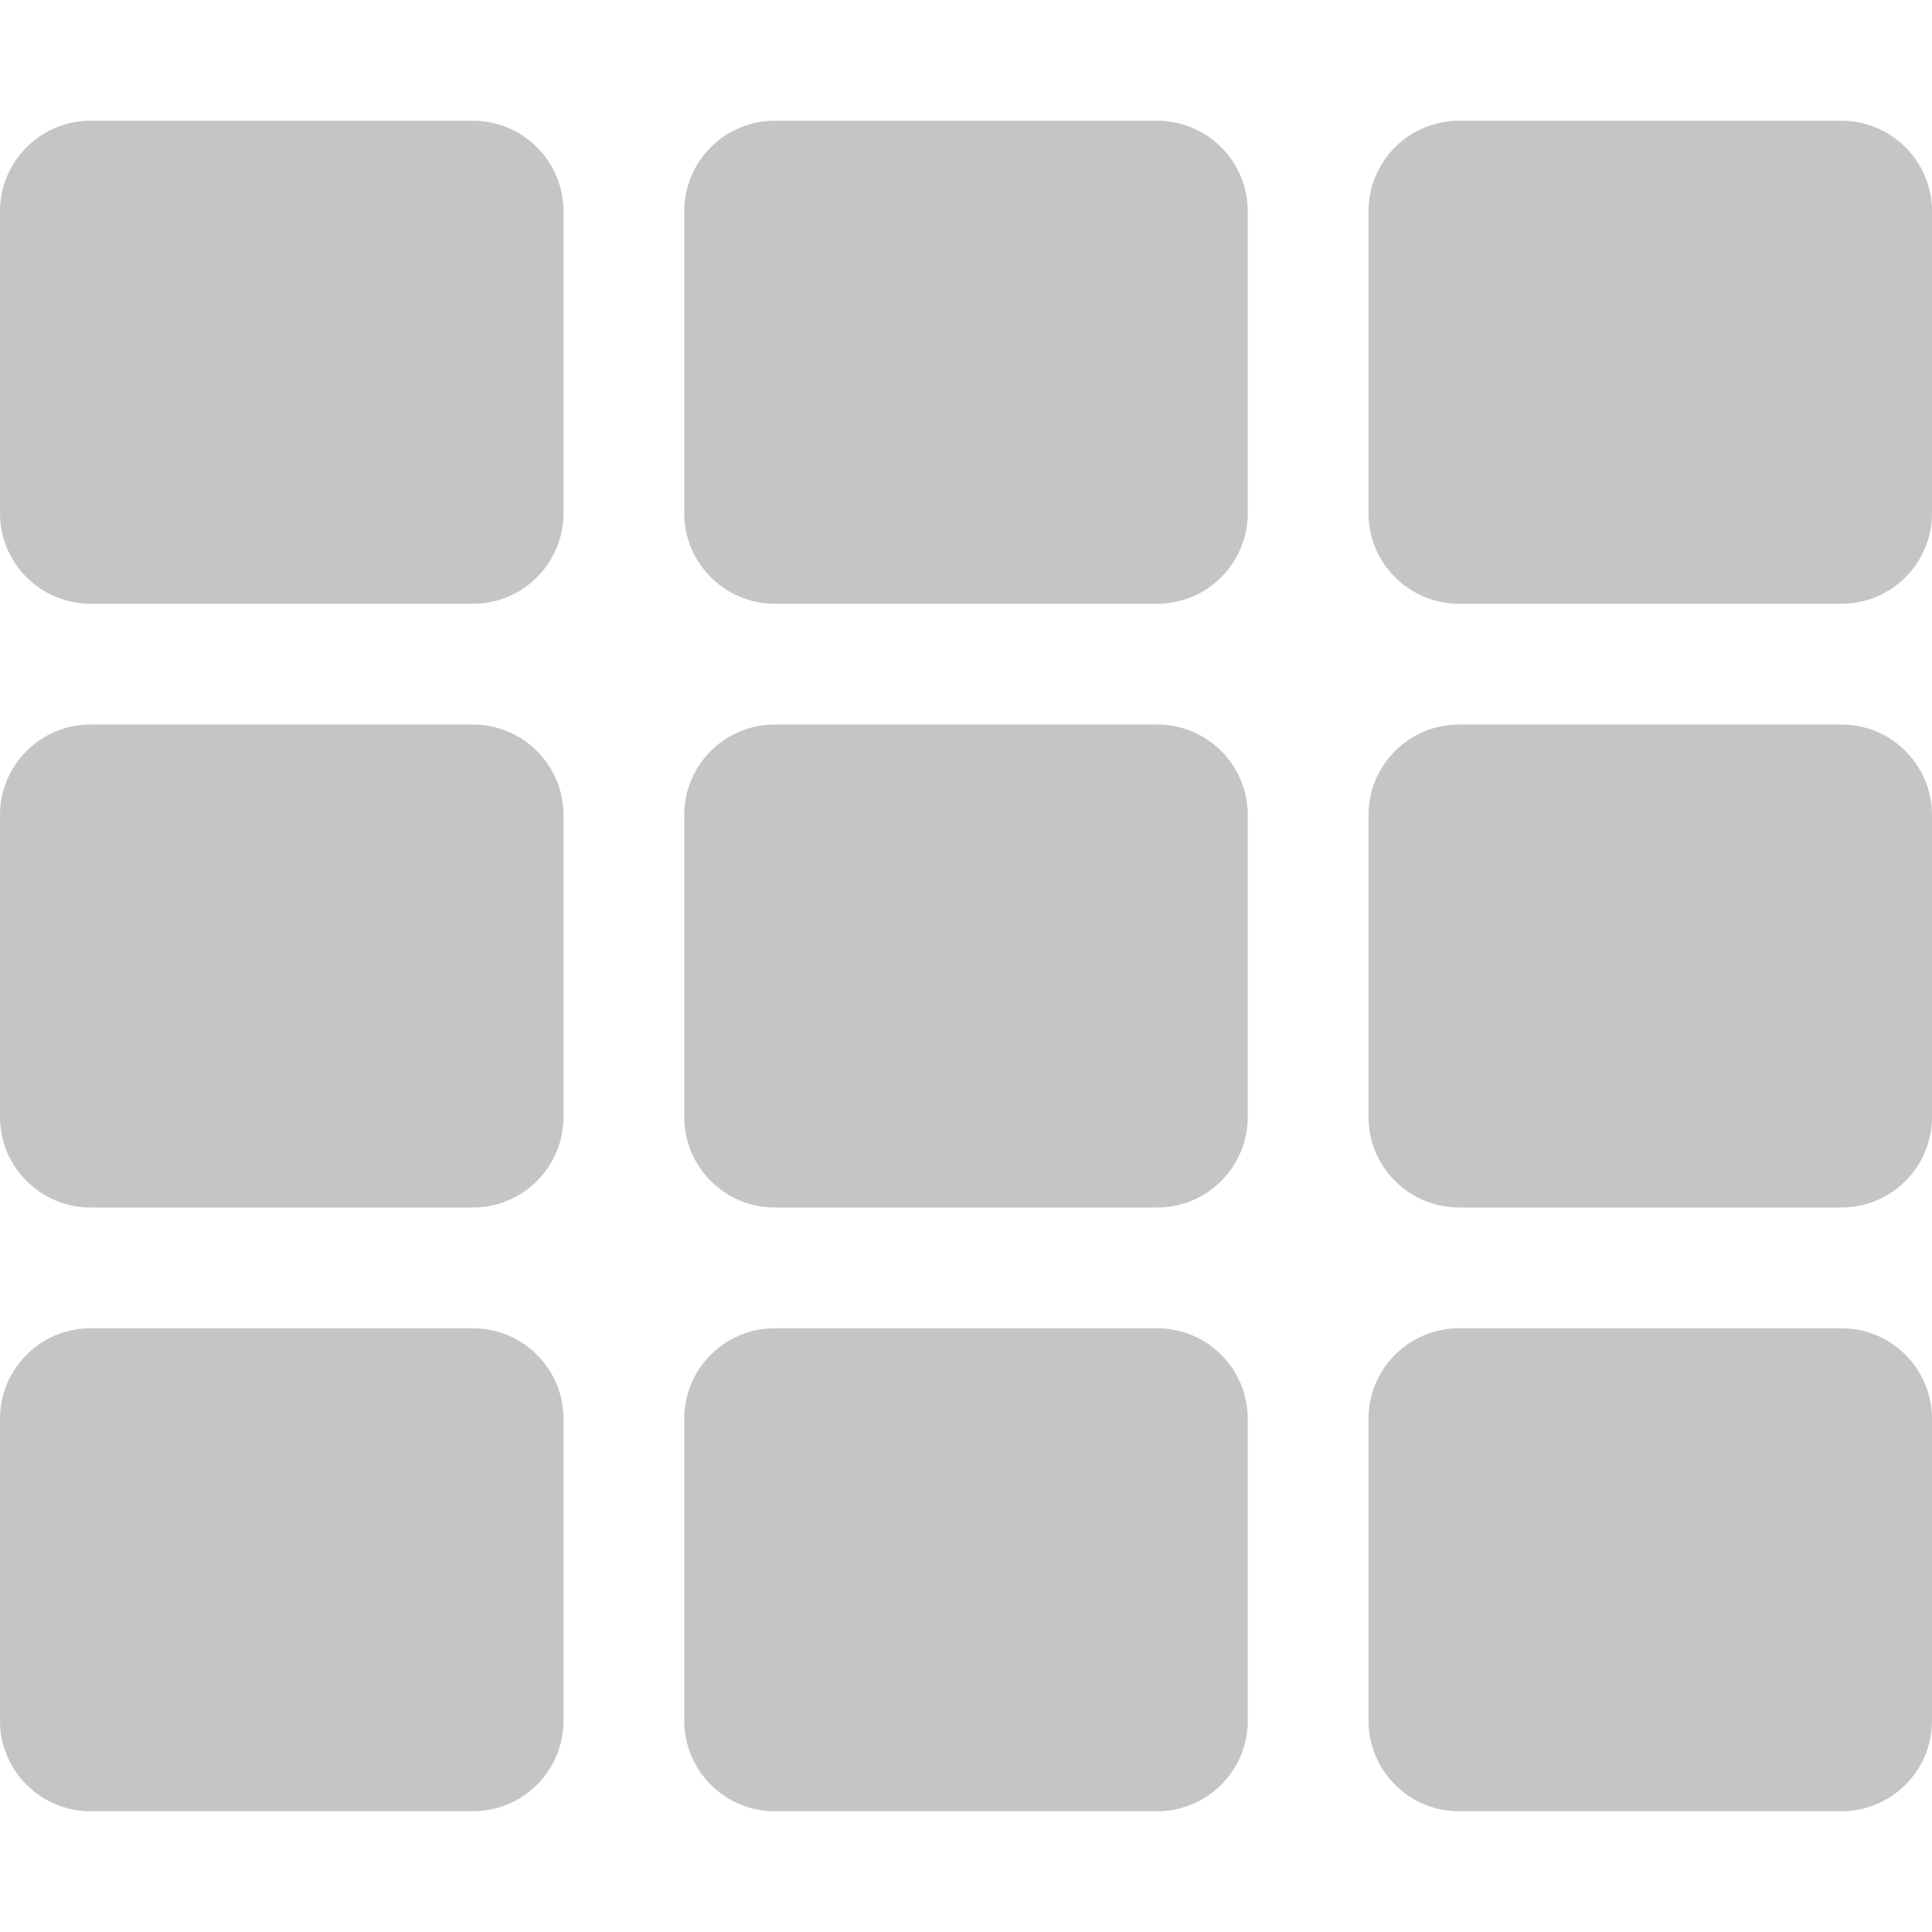
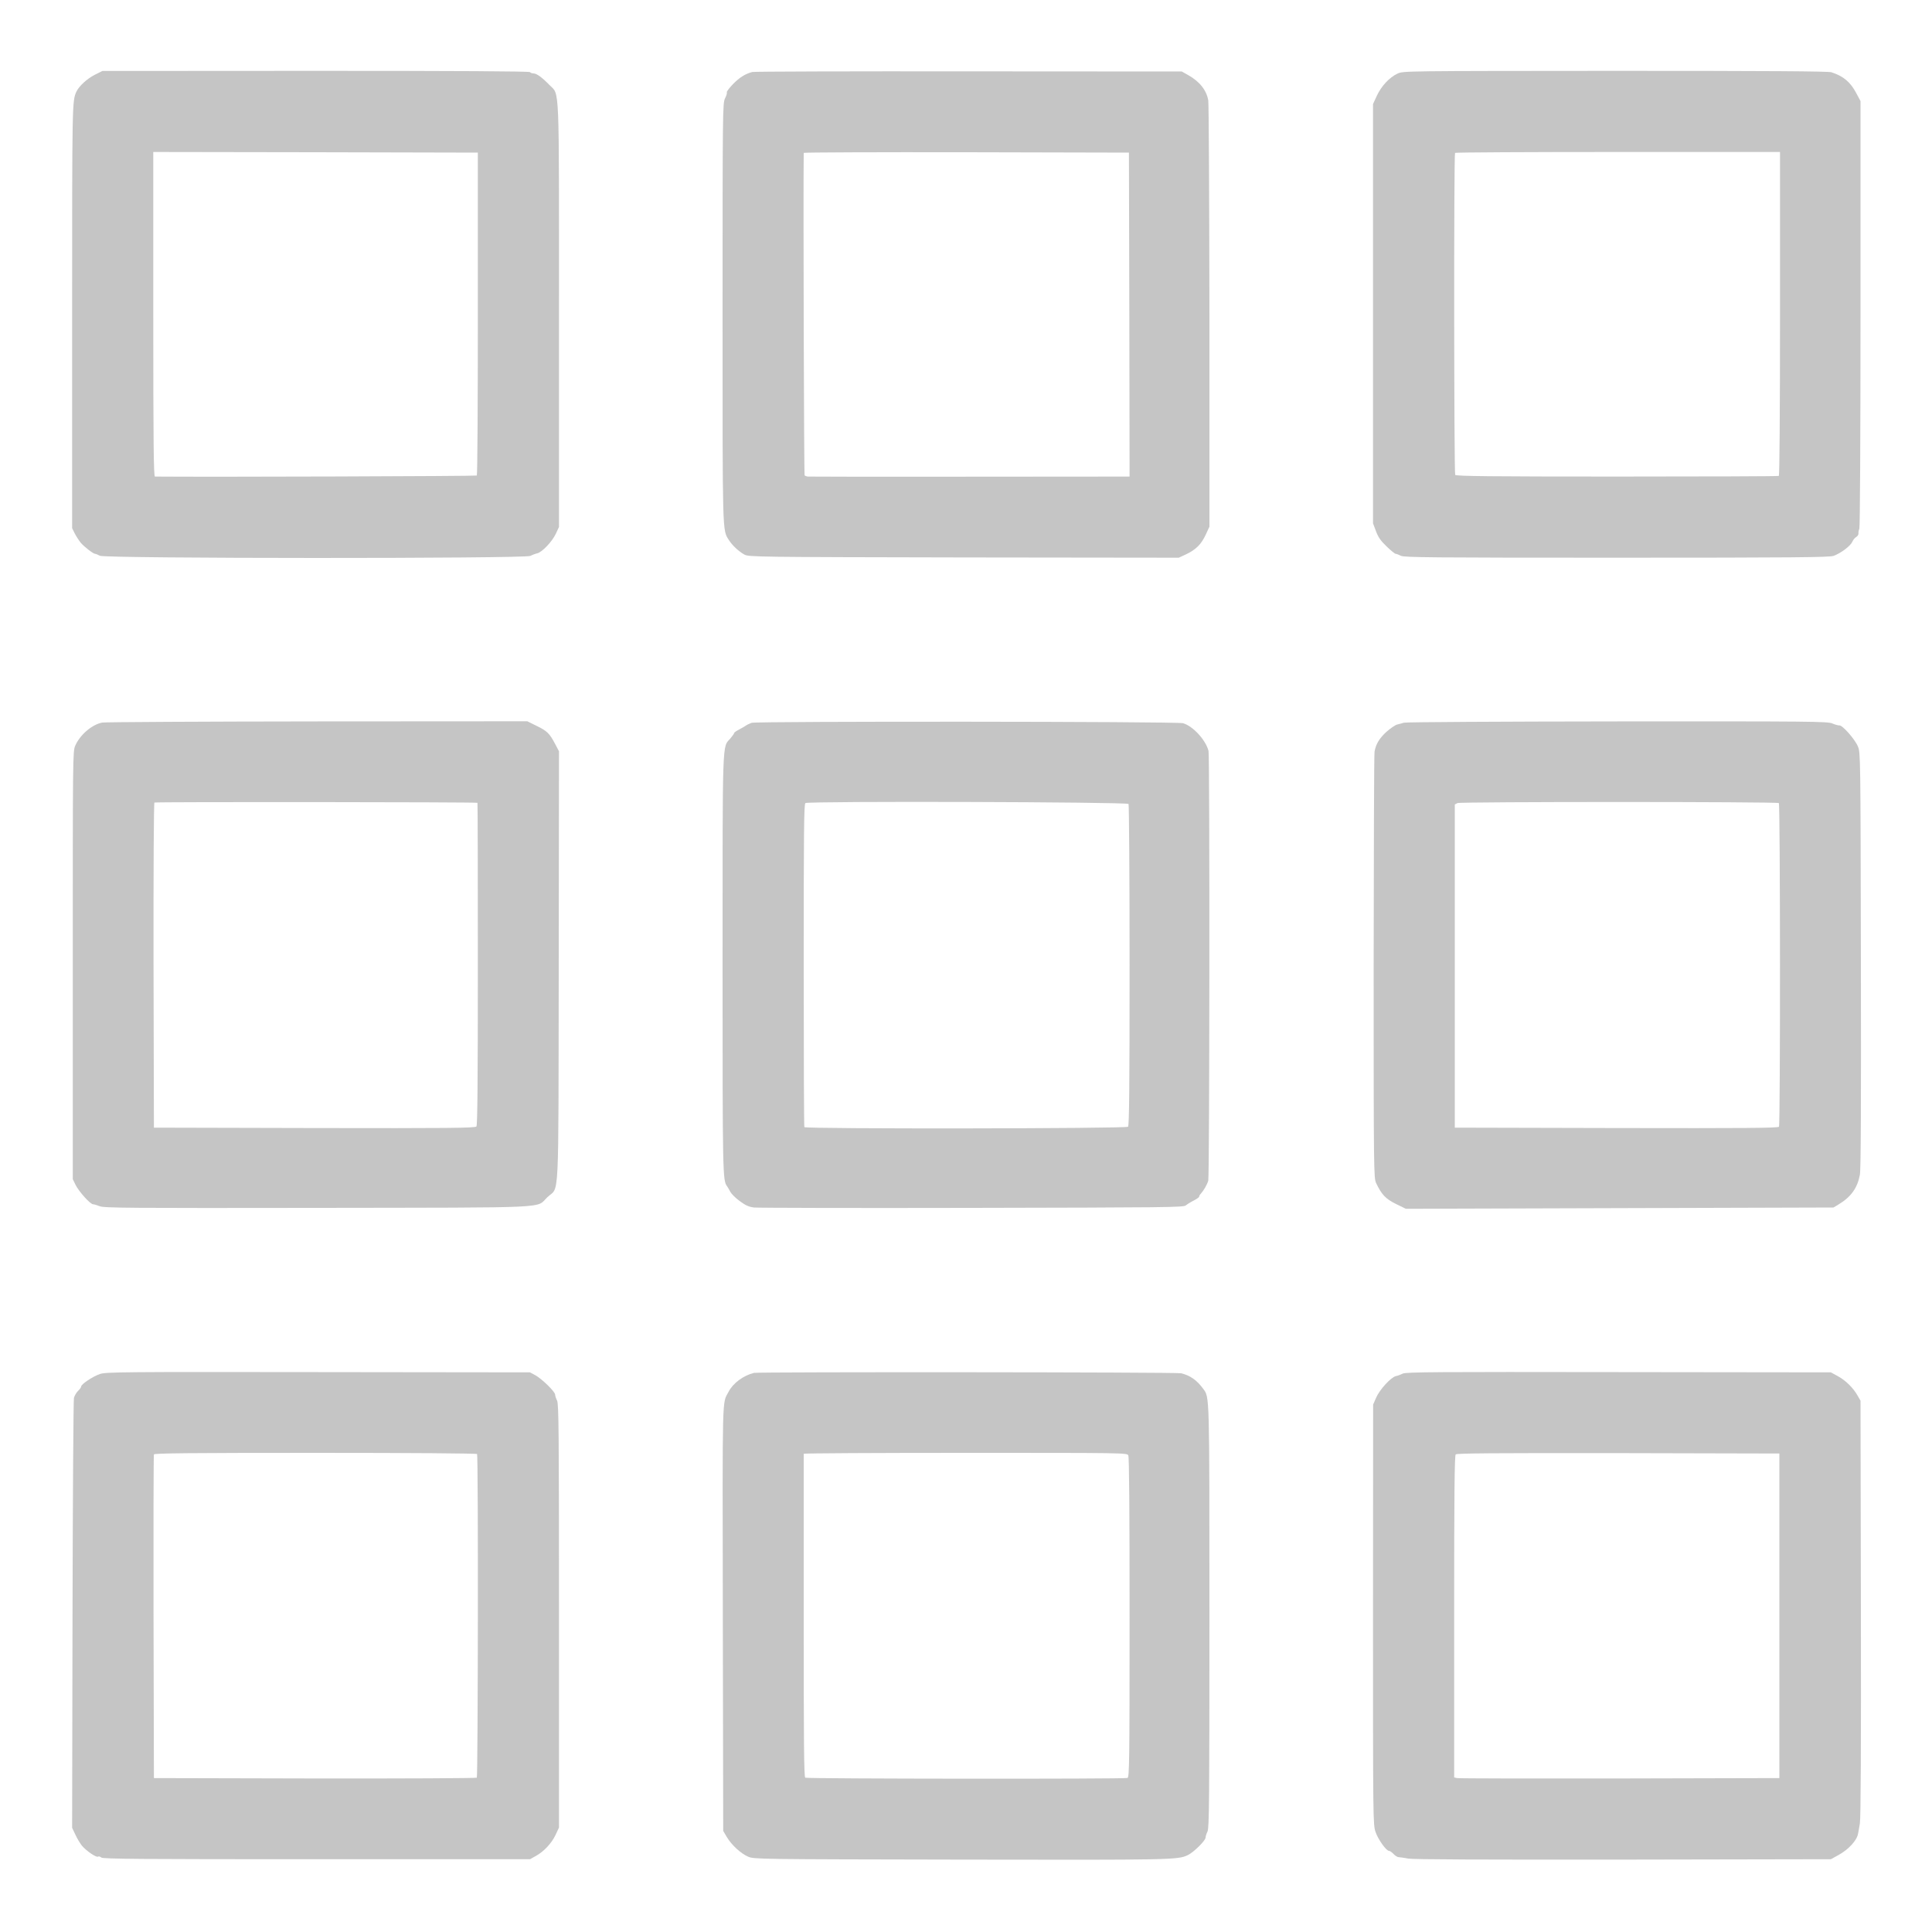
- <svg xmlns="http://www.w3.org/2000/svg" viewBox="0 0 512 512">
-   <path d="M149.333 56v80c0 13.255-10.745 24-24 24H24c-13.255 0-24-10.745-24-24V56c0-13.255 10.745-24 24-24h101.333c13.255 0 24 10.745 24 24zm181.334 240v-80c0-13.255-10.745-24-24-24H205.333c-13.255 0-24 10.745-24 24v80c0 13.255 10.745 24 24 24h101.333c13.256 0 24.001-10.745 24.001-24zm32-240v80c0 13.255 10.745 24 24 24H488c13.255 0 24-10.745 24-24V56c0-13.255-10.745-24-24-24H386.667c-13.255 0-24 10.745-24 24zm-32 80V56c0-13.255-10.745-24-24-24H205.333c-13.255 0-24 10.745-24 24v80c0 13.255 10.745 24 24 24h101.333c13.256 0 24.001-10.745 24.001-24zm-205.334 56H24c-13.255 0-24 10.745-24 24v80c0 13.255 10.745 24 24 24h101.333c13.255 0 24-10.745 24-24v-80c0-13.255-10.745-24-24-24zM0 376v80c0 13.255 10.745 24 24 24h101.333c13.255 0 24-10.745 24-24v-80c0-13.255-10.745-24-24-24H24c-13.255 0-24 10.745-24 24zm386.667-56H488c13.255 0 24-10.745 24-24v-80c0-13.255-10.745-24-24-24H386.667c-13.255 0-24 10.745-24 24v80c0 13.255 10.745 24 24 24zm0 160H488c13.255 0 24-10.745 24-24v-80c0-13.255-10.745-24-24-24H386.667c-13.255 0-24 10.745-24 24v80c0 13.255 10.745 24 24 24zM181.333 376v80c0 13.255 10.745 24 24 24h101.333c13.255 0 24-10.745 24-24v-80c0-13.255-10.745-24-24-24H205.333c-13.255 0-24 10.745-24 24z" fill="currentColor" style="fill:#c5c5c5" />
+ <svg xmlns="http://www.w3.org/2000/svg" version="1.0" width="1500pt" height="1500pt" viewBox="0 0 1500 1500" preserveAspectRatio="xMidYMid meet">
+   <g transform="translate(0,1500) scale(0.1,-0.1)" fill="#c5c5c5" stroke="none">
+     <path d="M735 14419 c-60 -31 -122 -88 -142 -131 -33 -72 -33 -87 -33 -1742 l0 -1647 21 -42 c12 -23 33 -55 46 -71 26 -31 97 -86 112 -86 5 0 22 -7 37 -15 43 -22 3302 -23 3342 -1 15 8 39 17 53 20 37 8 117 92 145 153 l24 52 0 1641 c0 1843 6 1708 -74 1790 -58 60 -100 90 -124 90 -12 0 -24 5 -27 10 -4 7 -569 10 -1663 10 l-1657 -1 -60 -30z m2975 -1853 c0 -688 -3 -1253 -8 -1258 -5 -5 -2059 -12 -2499 -8 -10 0 -13 259 -13 1260 l0 1260 1260 -2 1260 -3 0 -1249z" />
+     <path d="M5840 14441 c-55 -15 -98 -42 -149 -94 -29 -30 -51 -59 -48 -64 3 -4 -3 -26 -14 -47 -18 -38 -19 -86 -19 -1662 0 -1742 -2 -1686 49 -1767 26 -41 77 -89 121 -113 34 -18 90 -19 1704 -22 l1668 -2 54 25 c78 37 119 77 154 151 l30 65 0 1632 c-1 898 -5 1652 -9 1677 -13 79 -67 147 -156 197 l-50 28 -1655 1 c-910 1 -1666 -1 -1680 -5z m2928 -1883 l2 -1258 -1242 -1 c-684 -1 -1250 0 -1258 1 -8 1 -18 5 -23 9 -5 5 -11 2180 -7 2504 0 4 568 6 1263 5 l1262 -3 3 -1257z" />
+     <path d="M10851 14429 c-64 -30 -126 -97 -161 -172 l-30 -65 0 -1627 0 -1628 23 -61 c17 -46 36 -74 82 -118 33 -32 65 -58 71 -58 7 0 25 -7 40 -15 25 -13 234 -15 1674 -15 1378 0 1651 3 1685 14 56 20 131 76 146 109 6 15 20 32 31 38 10 6 18 18 17 27 -1 9 2 26 7 37 5 12 9 709 9 1670 l0 1650 -32 60 c-46 88 -101 134 -194 164 -26 8 -486 11 -1680 11 -1638 -1 -1644 -1 -1688 -21z m2969 -1863 c0 -774 -4 -1257 -9 -1261 -6 -3 -571 -5 -1257 -5 -981 0 -1250 3 -1256 13 -9 15 -11 2491 -1 2500 3 4 573 7 1265 7 l1258 0 0 -1254z" />
+     <path d="M793 9390 c-80 -16 -173 -96 -209 -180 -19 -43 -19 -87 -19 -1705 l0 -1660 22 -45 c26 -52 114 -150 136 -150 8 0 31 -7 51 -15 32 -14 232 -15 1694 -13 1868 3 1687 -5 1783 84 93 88 84 -98 87 1790 l2 1671 -31 59 c-43 81 -62 99 -144 139 l-71 35 -1630 -1 c-896 -1 -1648 -5 -1671 -9z m2914 -623 c2 -2 3 -565 3 -1252 0 -918 -3 -1251 -11 -1261 -10 -12 -212 -14 -1258 -12 l-1246 3 -3 1259 c-1 748 2 1262 7 1265 10 6 2502 4 2508 -2z" />
+     <path d="M5835 9388 c-16 -6 -37 -16 -45 -22 -8 -6 -32 -20 -52 -30 -21 -11 -38 -23 -38 -27 0 -5 -14 -24 -30 -43 -63 -71 -60 27 -60 -1755 0 -1642 1 -1676 35 -1721 6 -8 17 -28 25 -43 8 -15 40 -48 73 -72 46 -34 71 -45 111 -50 28 -3 790 -5 1692 -3 1502 3 1643 4 1660 19 11 9 38 26 62 38 23 12 42 25 42 30 0 5 6 16 13 23 22 24 49 70 58 102 10 35 12 3297 2 3336 -22 85 -121 193 -198 215 -45 14 -3313 16 -3350 3z m2927 -630 c4 -7 8 -571 8 -1254 0 -951 -3 -1243 -12 -1252 -15 -15 -2503 -18 -2513 -3 -3 5 -5 571 -5 1258 0 1042 2 1250 13 1258 22 16 2498 9 2509 -7z" />
+     <path d="M10900 9389 c-14 -4 -37 -11 -52 -14 -14 -3 -52 -29 -84 -57 -56 -52 -81 -94 -92 -153 -4 -16 -6 -768 -7 -1670 0 -1590 1 -1641 19 -1680 43 -90 73 -122 153 -162 l78 -38 1660 5 1660 5 40 24 c96 58 146 127 165 230 8 39 10 552 8 1666 -3 1583 -3 1611 -23 1659 -23 56 -121 168 -145 164 -8 -1 -32 6 -54 15 -35 16 -163 17 -1670 16 -897 -1 -1642 -5 -1656 -10z m2911 -624 c11 -8 12 -2494 1 -2513 -7 -10 -266 -12 -1263 -10 l-1254 3 0 1255 0 1254 21 11 c22 11 2477 11 2495 0z" />
+     <path d="M775 4332 c-55 -19 -145 -79 -145 -97 0 -6 -11 -22 -24 -34 -13 -12 -27 -37 -32 -54 -4 -18 -9 -776 -11 -1685 l-3 -1653 26 -55 c14 -30 37 -68 51 -85 33 -39 110 -92 124 -84 5 4 17 1 26 -7 13 -11 305 -13 1672 -13 l1656 0 43 24 c64 35 124 99 155 164 l27 58 0 1643 c0 1439 -2 1647 -15 1672 -8 16 -15 37 -15 46 0 23 -103 123 -154 151 l-41 22 -1645 2 c-1523 2 -1649 1 -1695 -15z m2929 -621 c10 -15 7 -2504 -2 -2513 -4 -4 -570 -7 -1258 -6 l-1249 3 -3 1250 c-1 688 0 1256 3 1263 3 9 264 12 1254 12 747 0 1252 -4 1255 -9z" />
+     <path d="M5854 4341 c-82 -20 -163 -80 -197 -146 -51 -98 -48 33 -45 -1754 l3 -1656 27 -46 c37 -63 109 -129 166 -154 46 -20 67 -20 1657 -23 1644 -3 1680 -2 1757 35 45 21 138 113 138 136 0 10 7 31 15 47 13 26 15 226 15 1667 0 1750 1 1702 -48 1770 -49 67 -101 104 -172 121 -37 9 -3280 11 -3316 3z m2906 -640 c7 -13 10 -424 10 -1259 0 -1121 -2 -1240 -16 -1246 -24 -9 -2487 -7 -2502 2 -10 7 -12 265 -12 1258 0 687 0 1252 0 1257 0 4 565 7 1255 7 1230 0 1254 0 1265 -19z" />
+     <path d="M10890 4335 c-14 -7 -37 -16 -52 -19 -38 -8 -127 -105 -154 -168 l-23 -53 -1 -1631 c0 -1593 0 -1632 20 -1688 20 -58 83 -146 104 -146 7 0 23 -11 35 -24 13 -14 31 -25 40 -25 9 0 42 -5 74 -11 39 -7 568 -9 1670 -8 l1612 3 58 32 c79 43 145 115 153 167 2 11 9 47 14 79 7 39 10 598 8 1670 l-3 1612 -23 40 c-34 60 -91 116 -152 150 l-55 30 -1650 2 c-1409 2 -1654 1 -1675 -12z m2925 -1880 l0 -1260 -1240 -3 c-682 -1 -1250 0 -1262 3 l-23 5 0 1248 c0 960 3 1251 12 1260 9 9 298 11 1263 10 l1250 -3 0 -1260z" />
+   </g>
</svg>
